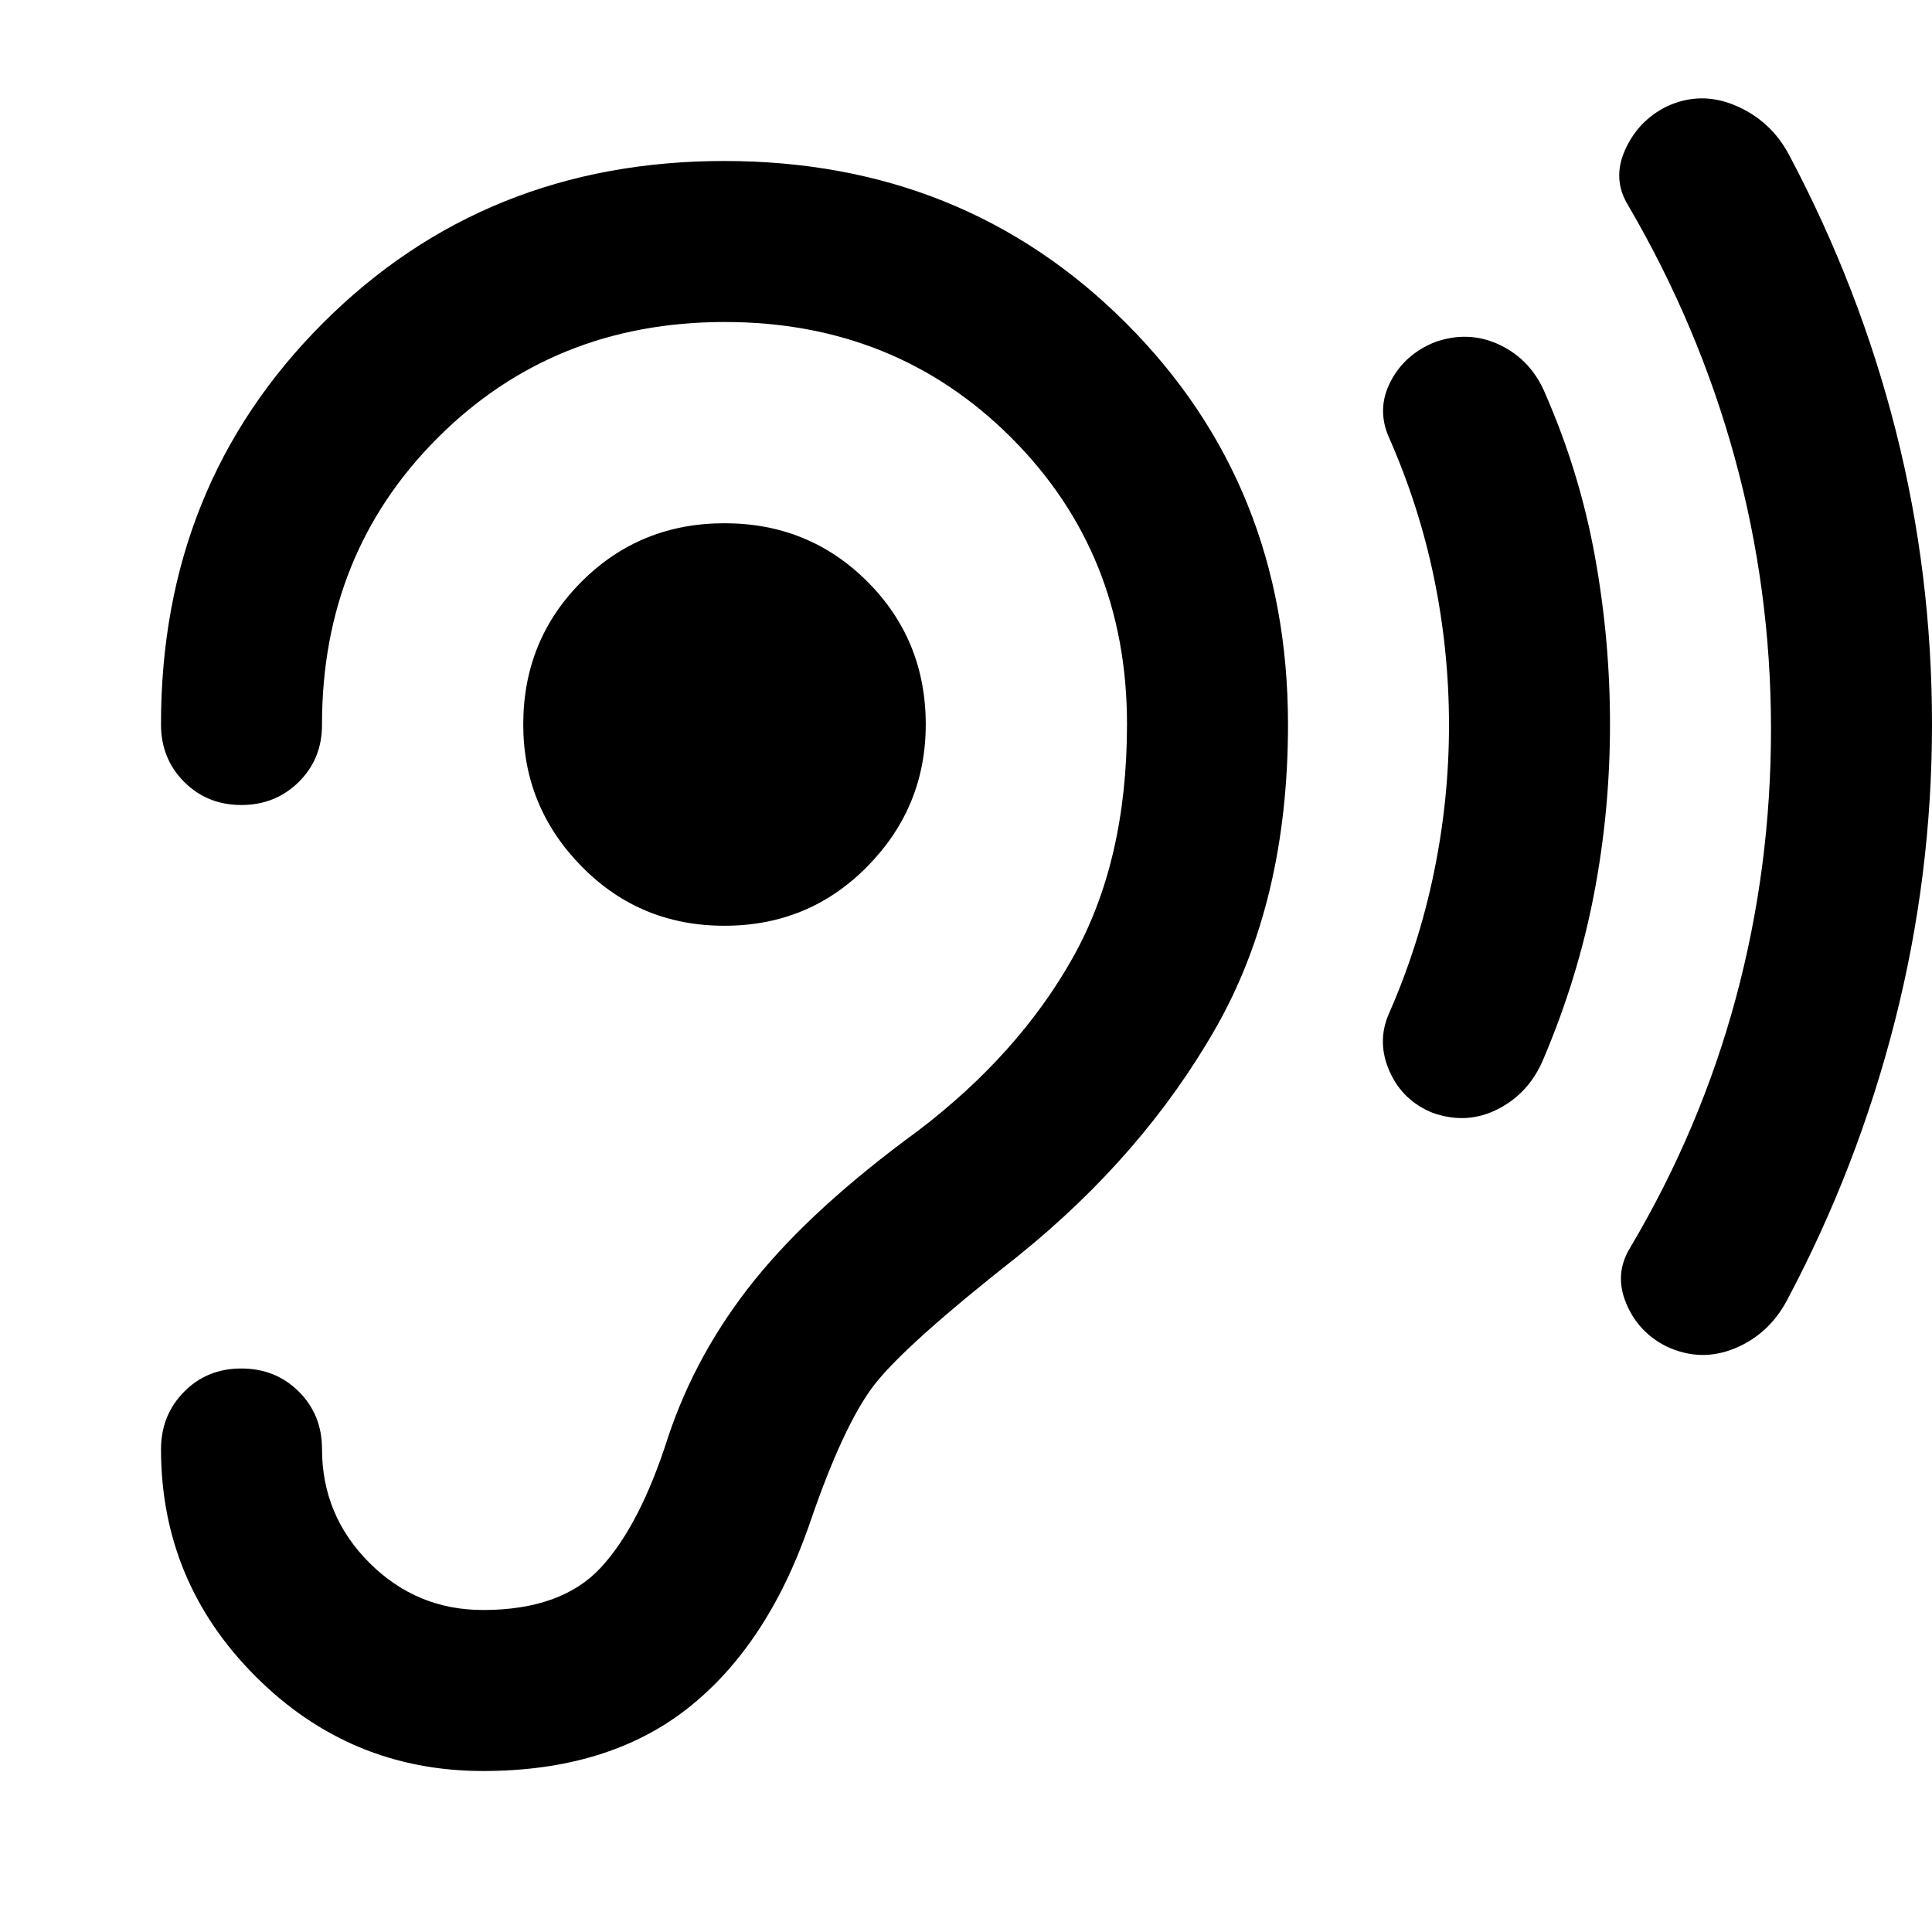
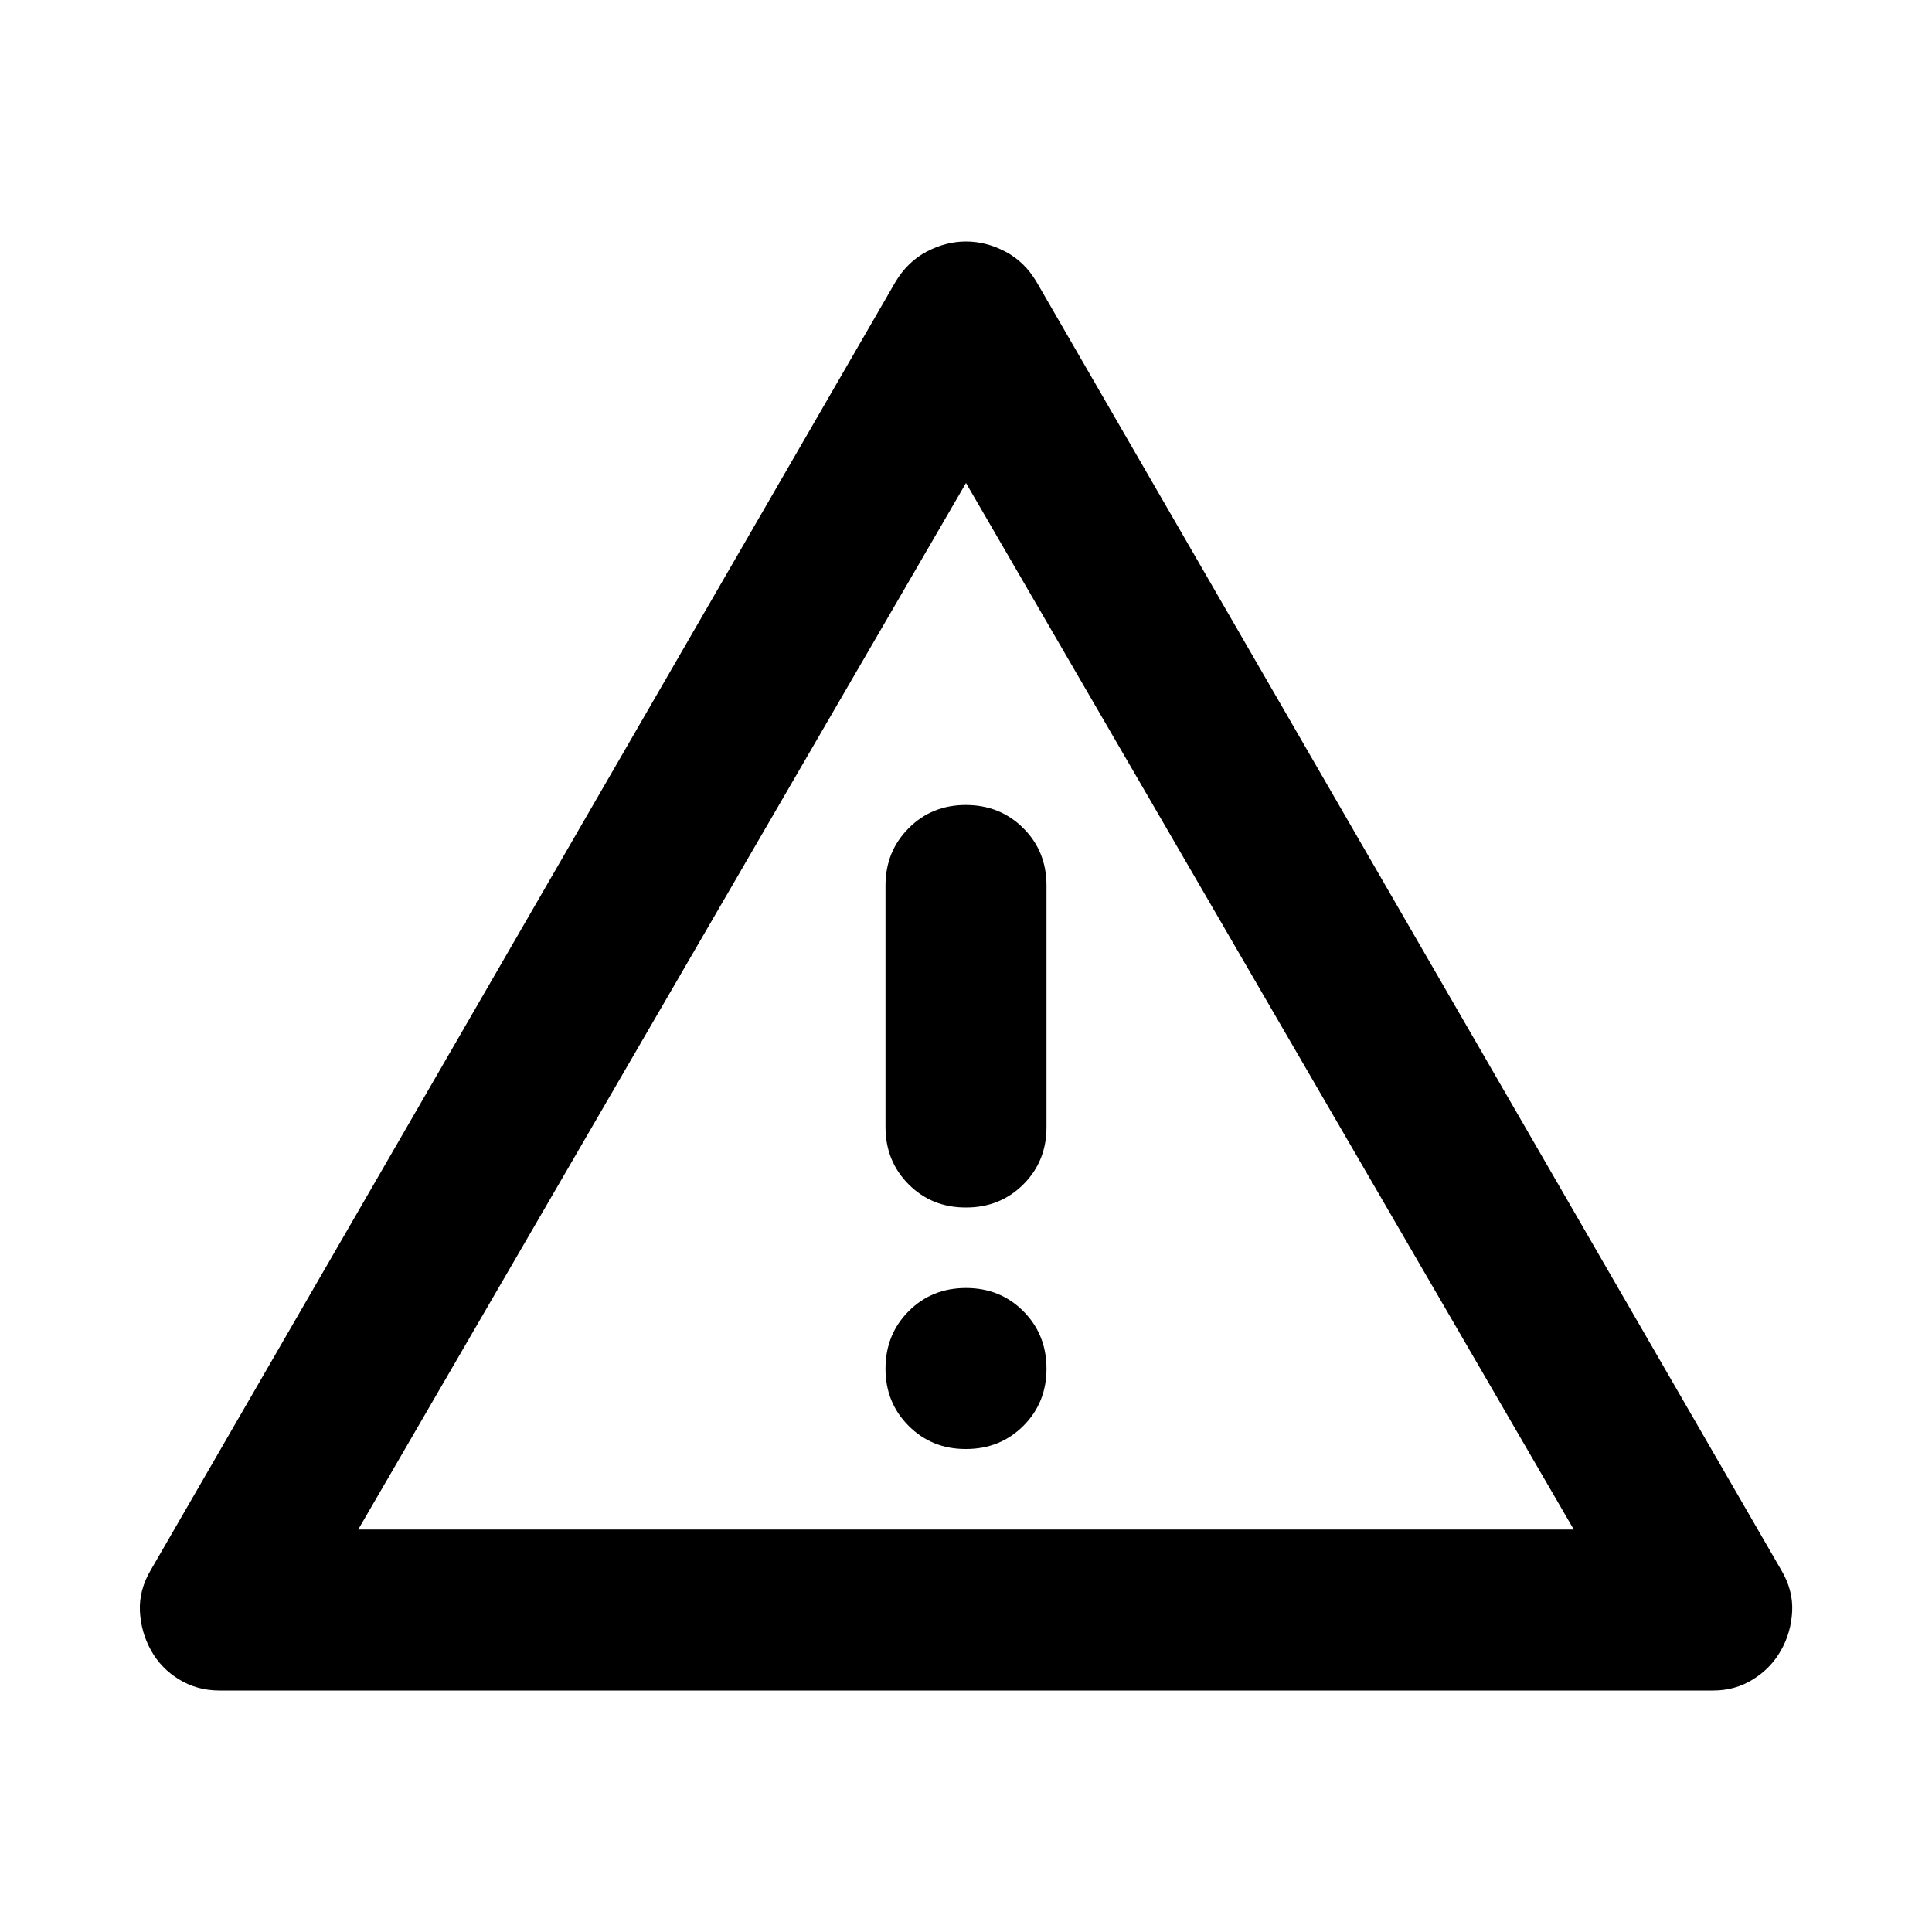
<svg xmlns="http://www.w3.org/2000/svg" width="24" height="24" viewBox="0 0 24 24">
-   <path fill="currentColor" d="M9 11.5q1.05 0 1.775-.737T11.5 9q0-1.05-.725-1.775T9 6.5t-1.775.725T6.5 9q0 1.025.725 1.763T9 11.5m8.8 2.325q-.375-.15-.537-.513t-.013-.712q.375-.85.563-1.762T18 9t-.187-1.825t-.563-1.75q-.15-.35.025-.687t.55-.488q.425-.15.813.038t.562.612q.425.975.613 2.013T20 9q0 1.075-.2 2.113t-.625 2.037q-.175.425-.562.625t-.813.05m2.9 2.9q-.35-.175-.5-.537t.05-.688q.875-1.475 1.313-3.1T22 9.05t-.45-3.363t-1.325-3.137q-.2-.325-.038-.687t.513-.538q.425-.2.863-.012t.662.612q.875 1.65 1.325 3.425T24 9t-.462 3.688T22.2 16.15q-.225.425-.65.6t-.85-.025M4 18q0-.425-.287-.712T3 17t-.712.288T2 18q0 1.65 1.175 2.825T6 22q1.55 0 2.538-.775t1.512-2.275q.425-1.25.813-1.75t1.787-1.6q1.55-1.25 2.45-2.825T16 9q0-2.975-2.013-4.987T9 2T4.012 4.013T2 9q0 .425.288.713T3 10t.713-.288T4 9q0-2.125 1.438-3.562T9 4t3.563 1.438T14 9q0 1.7-.675 2.9T11.4 14.05q-1.3.95-2.025 1.85T8.3 17.85q-.35 1.1-.838 1.625T6 20q-.825 0-1.412-.587T4 18" />
+   <path fill="currentColor" d="M2.725 21q-.275 0-.5-.137t-.35-.363t-.137-.488t.137-.512l9.25-16q.15-.25.388-.375T12 3t.488.125t.387.375l9.25 16q.15.25.138.513t-.138.487t-.35.363t-.5.137zm1.725-2h15.1L12 6zM12 18q.425 0 .713-.288T13 17t-.288-.712T12 16t-.712.288T11 17t.288.713T12 18m0-3q.425 0 .713-.288T13 14v-3q0-.425-.288-.712T12 10t-.712.288T11 11v3q0 .425.288.713T12 15m0-2.5" />
</svg>
